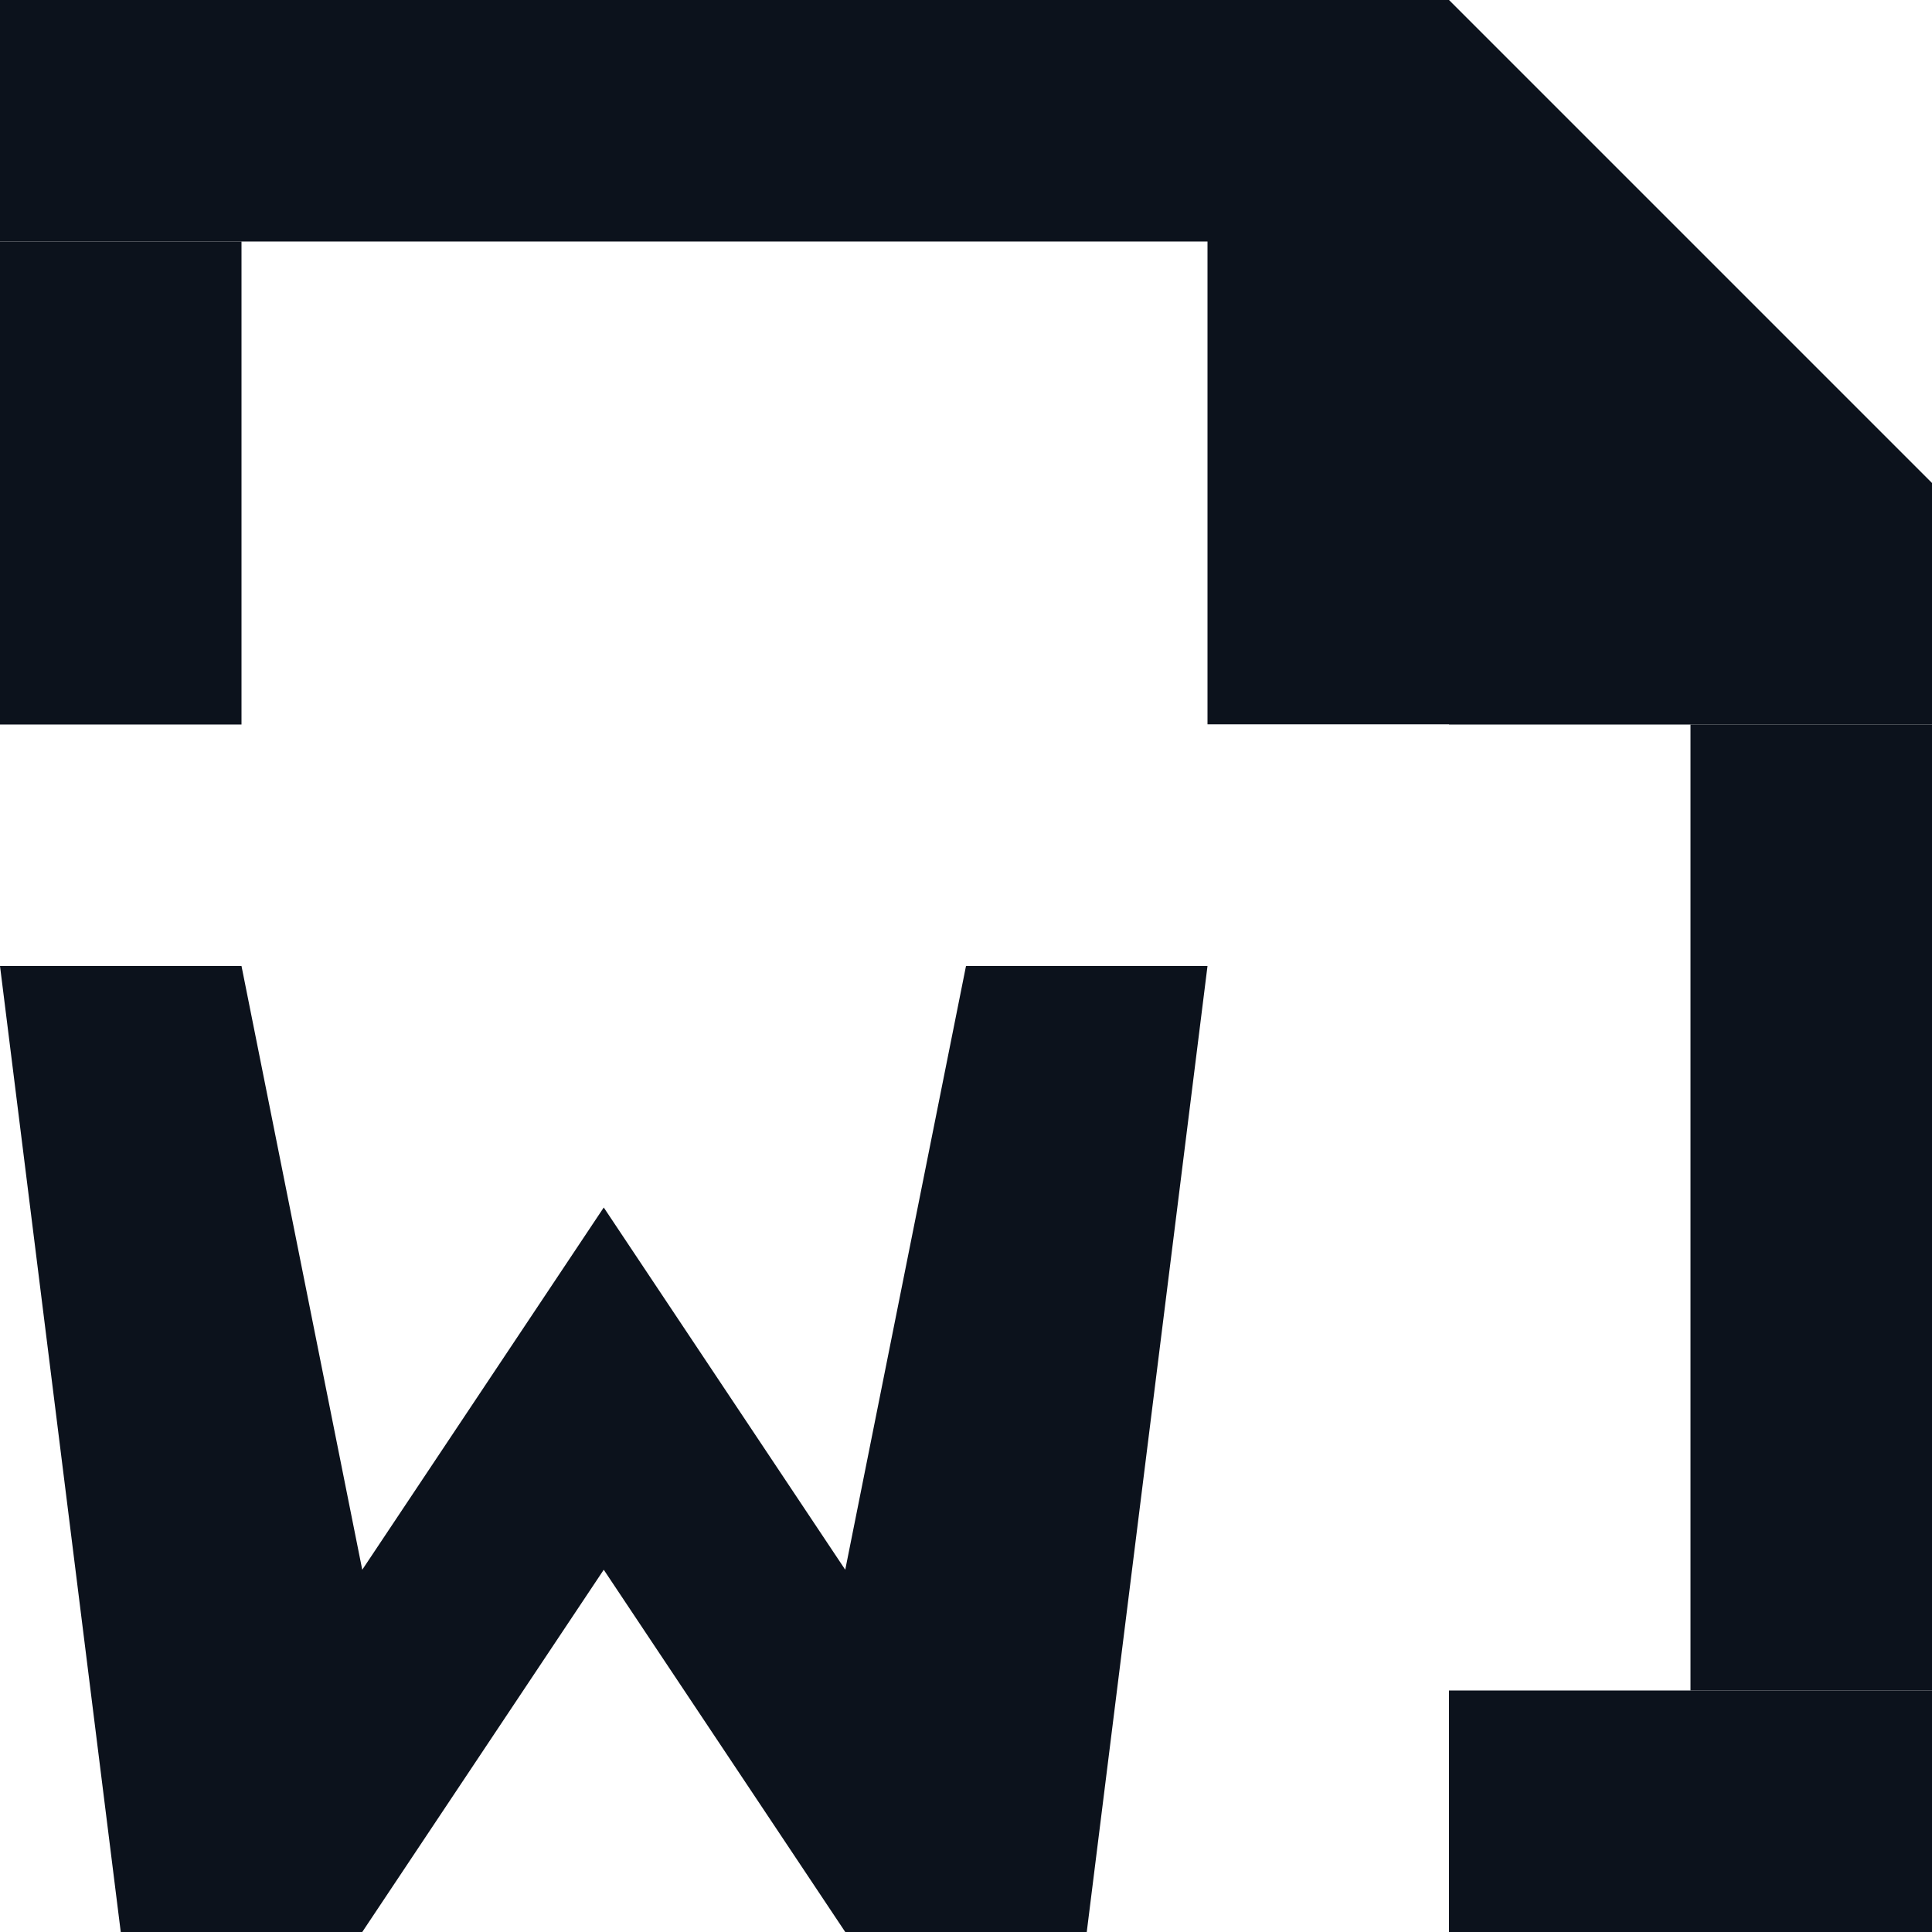
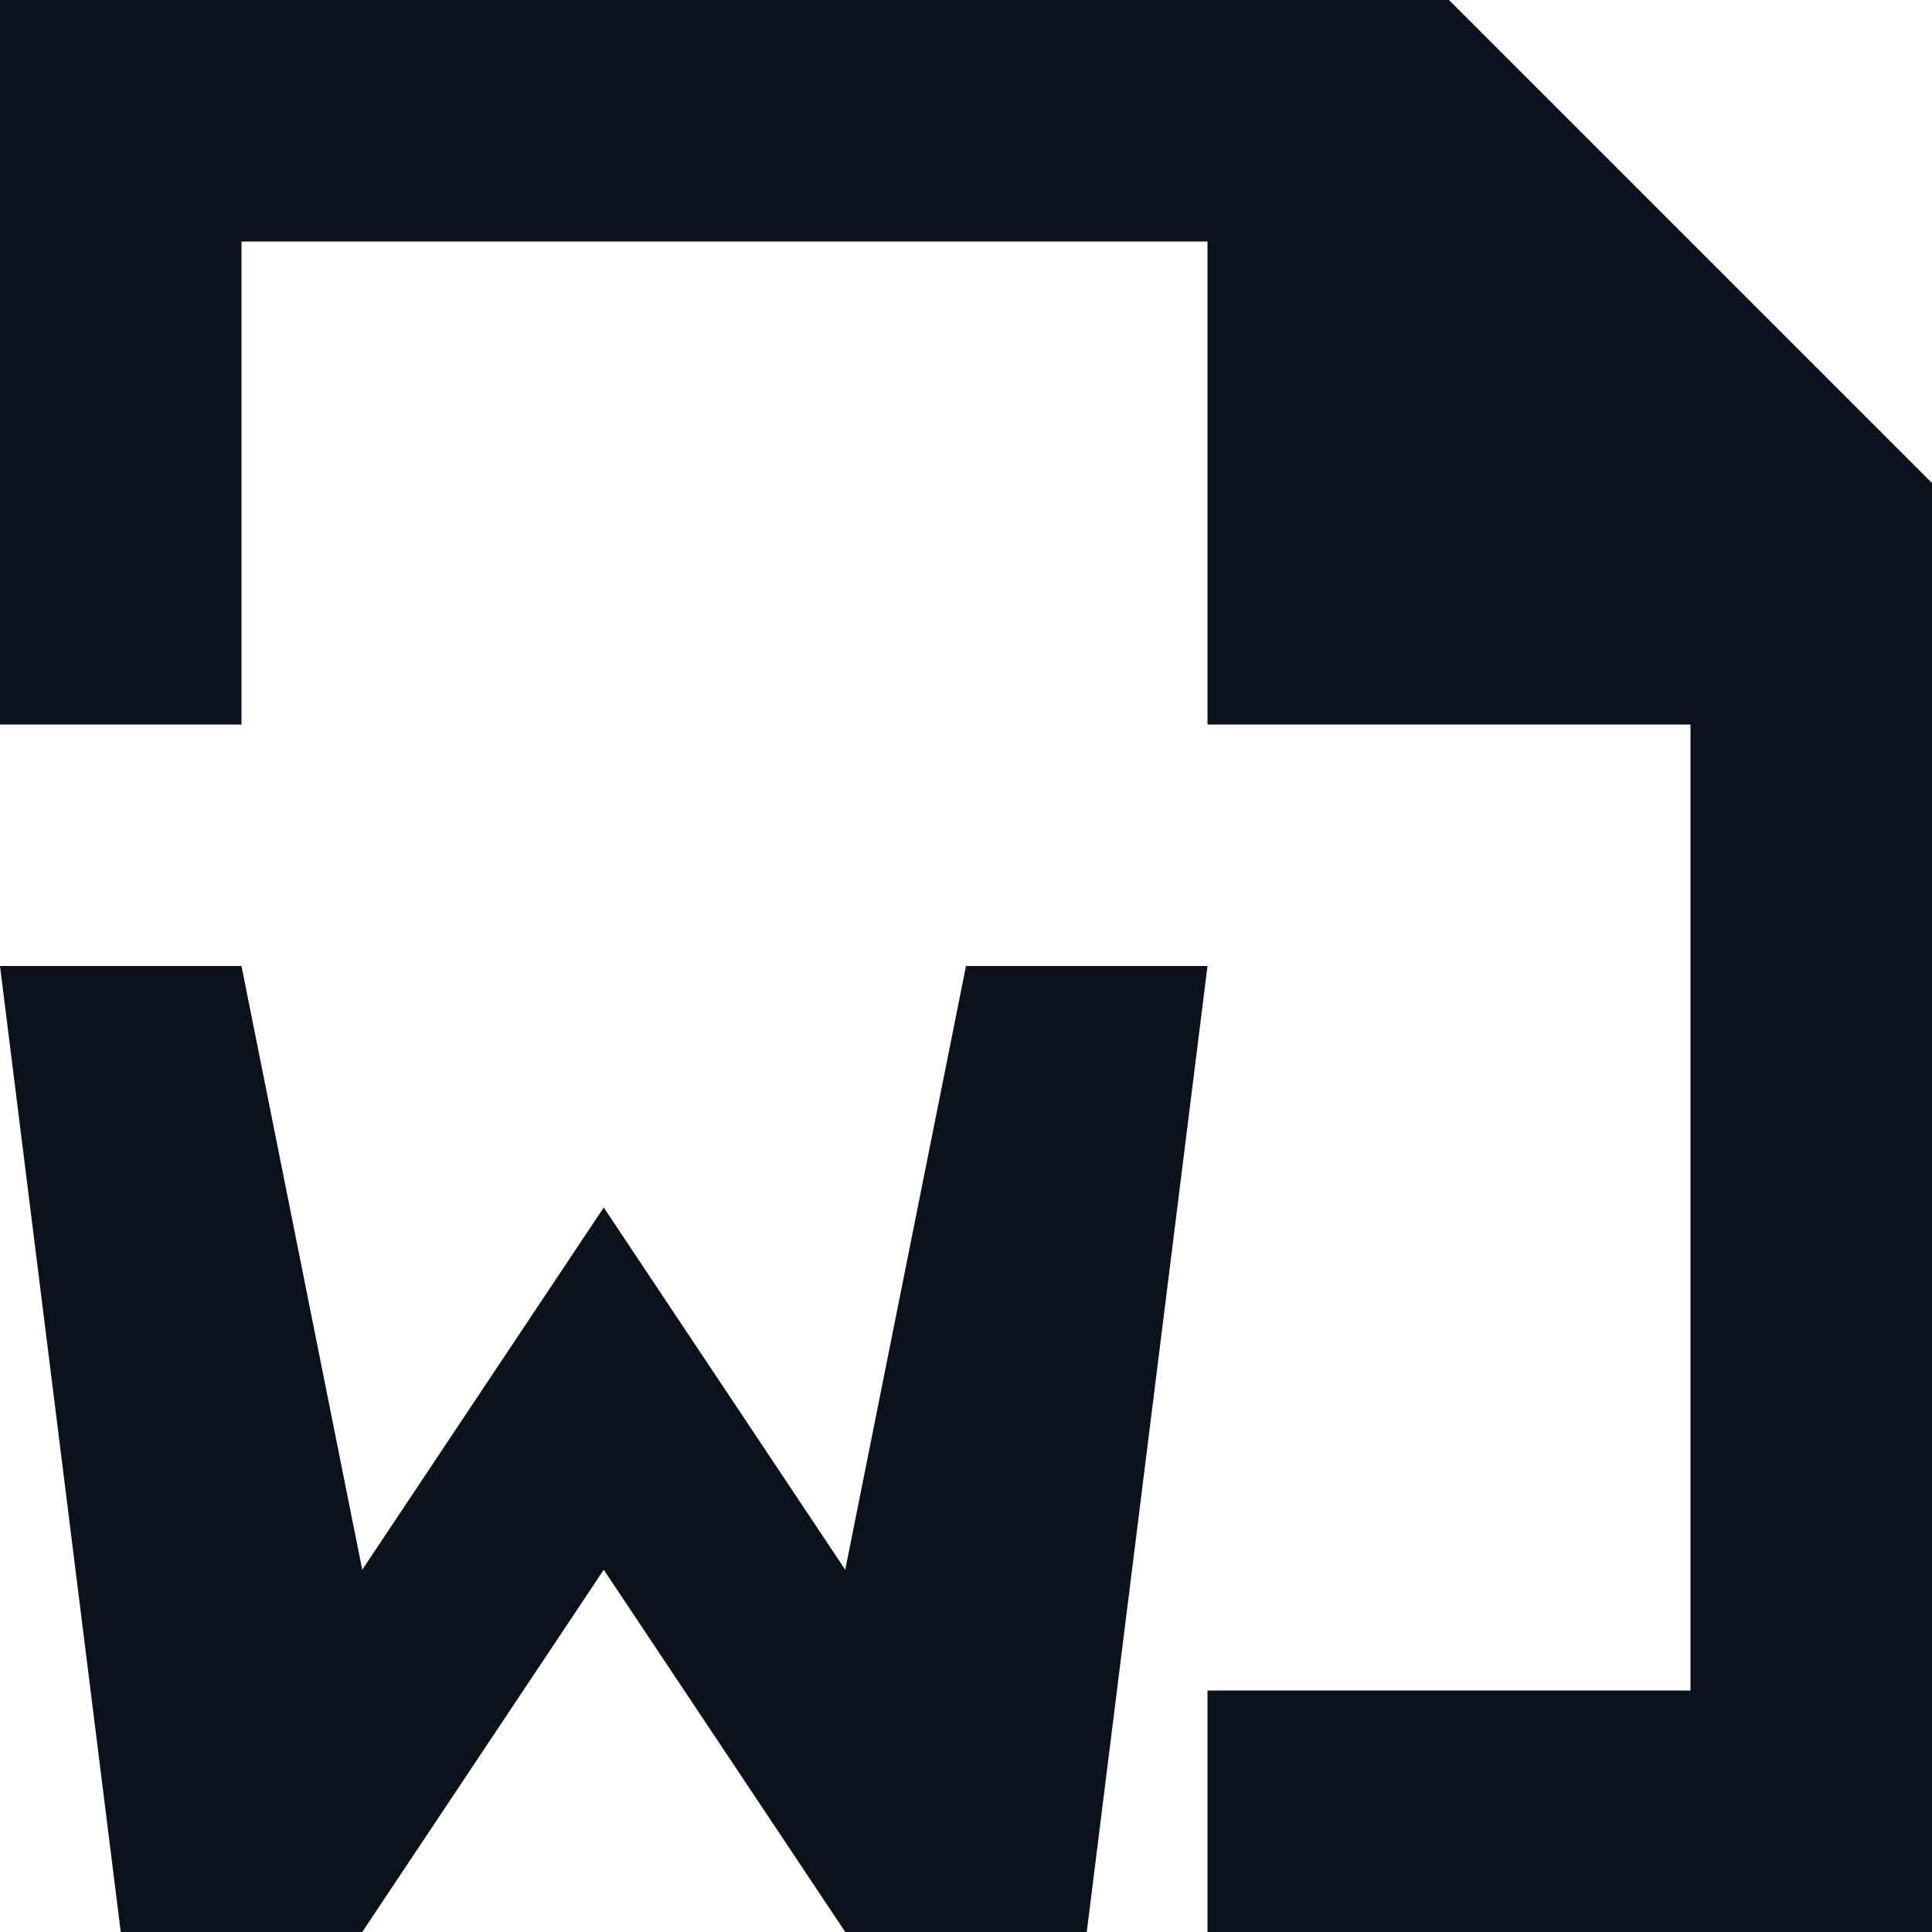
<svg xmlns="http://www.w3.org/2000/svg" width="8" height="8" viewBox="0 0 8 8" fill="none">
-   <mask id="mask0_726_19806" style="mask-type:alpha" maskUnits="userSpaceOnUse" x="0" y="0" width="8" height="8">
-     <path fill-rule="evenodd" clip-rule="evenodd" d="M8 0H0V3H5H6V3.833V8H8V0Z" fill="#D9D9D9" />
-   </mask>
-   <g mask="url(#mask0_726_19806)">
-     <path d="M5 3L5 -2.62268e-07L6 6.3573e-08L8 2L8 3L5 3Z" fill="#0C121C" />
-     <rect width="6" height="1" fill="#0C121C" />
-     <rect y="7" width="8" height="1" fill="#0C121C" />
-     <rect y="7" width="6" height="1" transform="rotate(-90 0 7)" fill="#0C121C" />
-     <rect x="7" y="7" width="4" height="1" transform="rotate(-90 7 7)" fill="#0C121C" />
-   </g>
+   <path fill-rule="evenodd" clip-rule="evenodd" d="M6 0H0V3H1V1H5V3H7V7H5V8H8V2L6 0Z" fill="#0C121C" />
  <path d="M0.5 8H1.5L2.5 6.5L3.5 8H4.5L5 4H4L3.5 6.5L2.5 5L1.5 6.5L1 4H0L0.5 8Z" fill="#0C121C" />
</svg>
